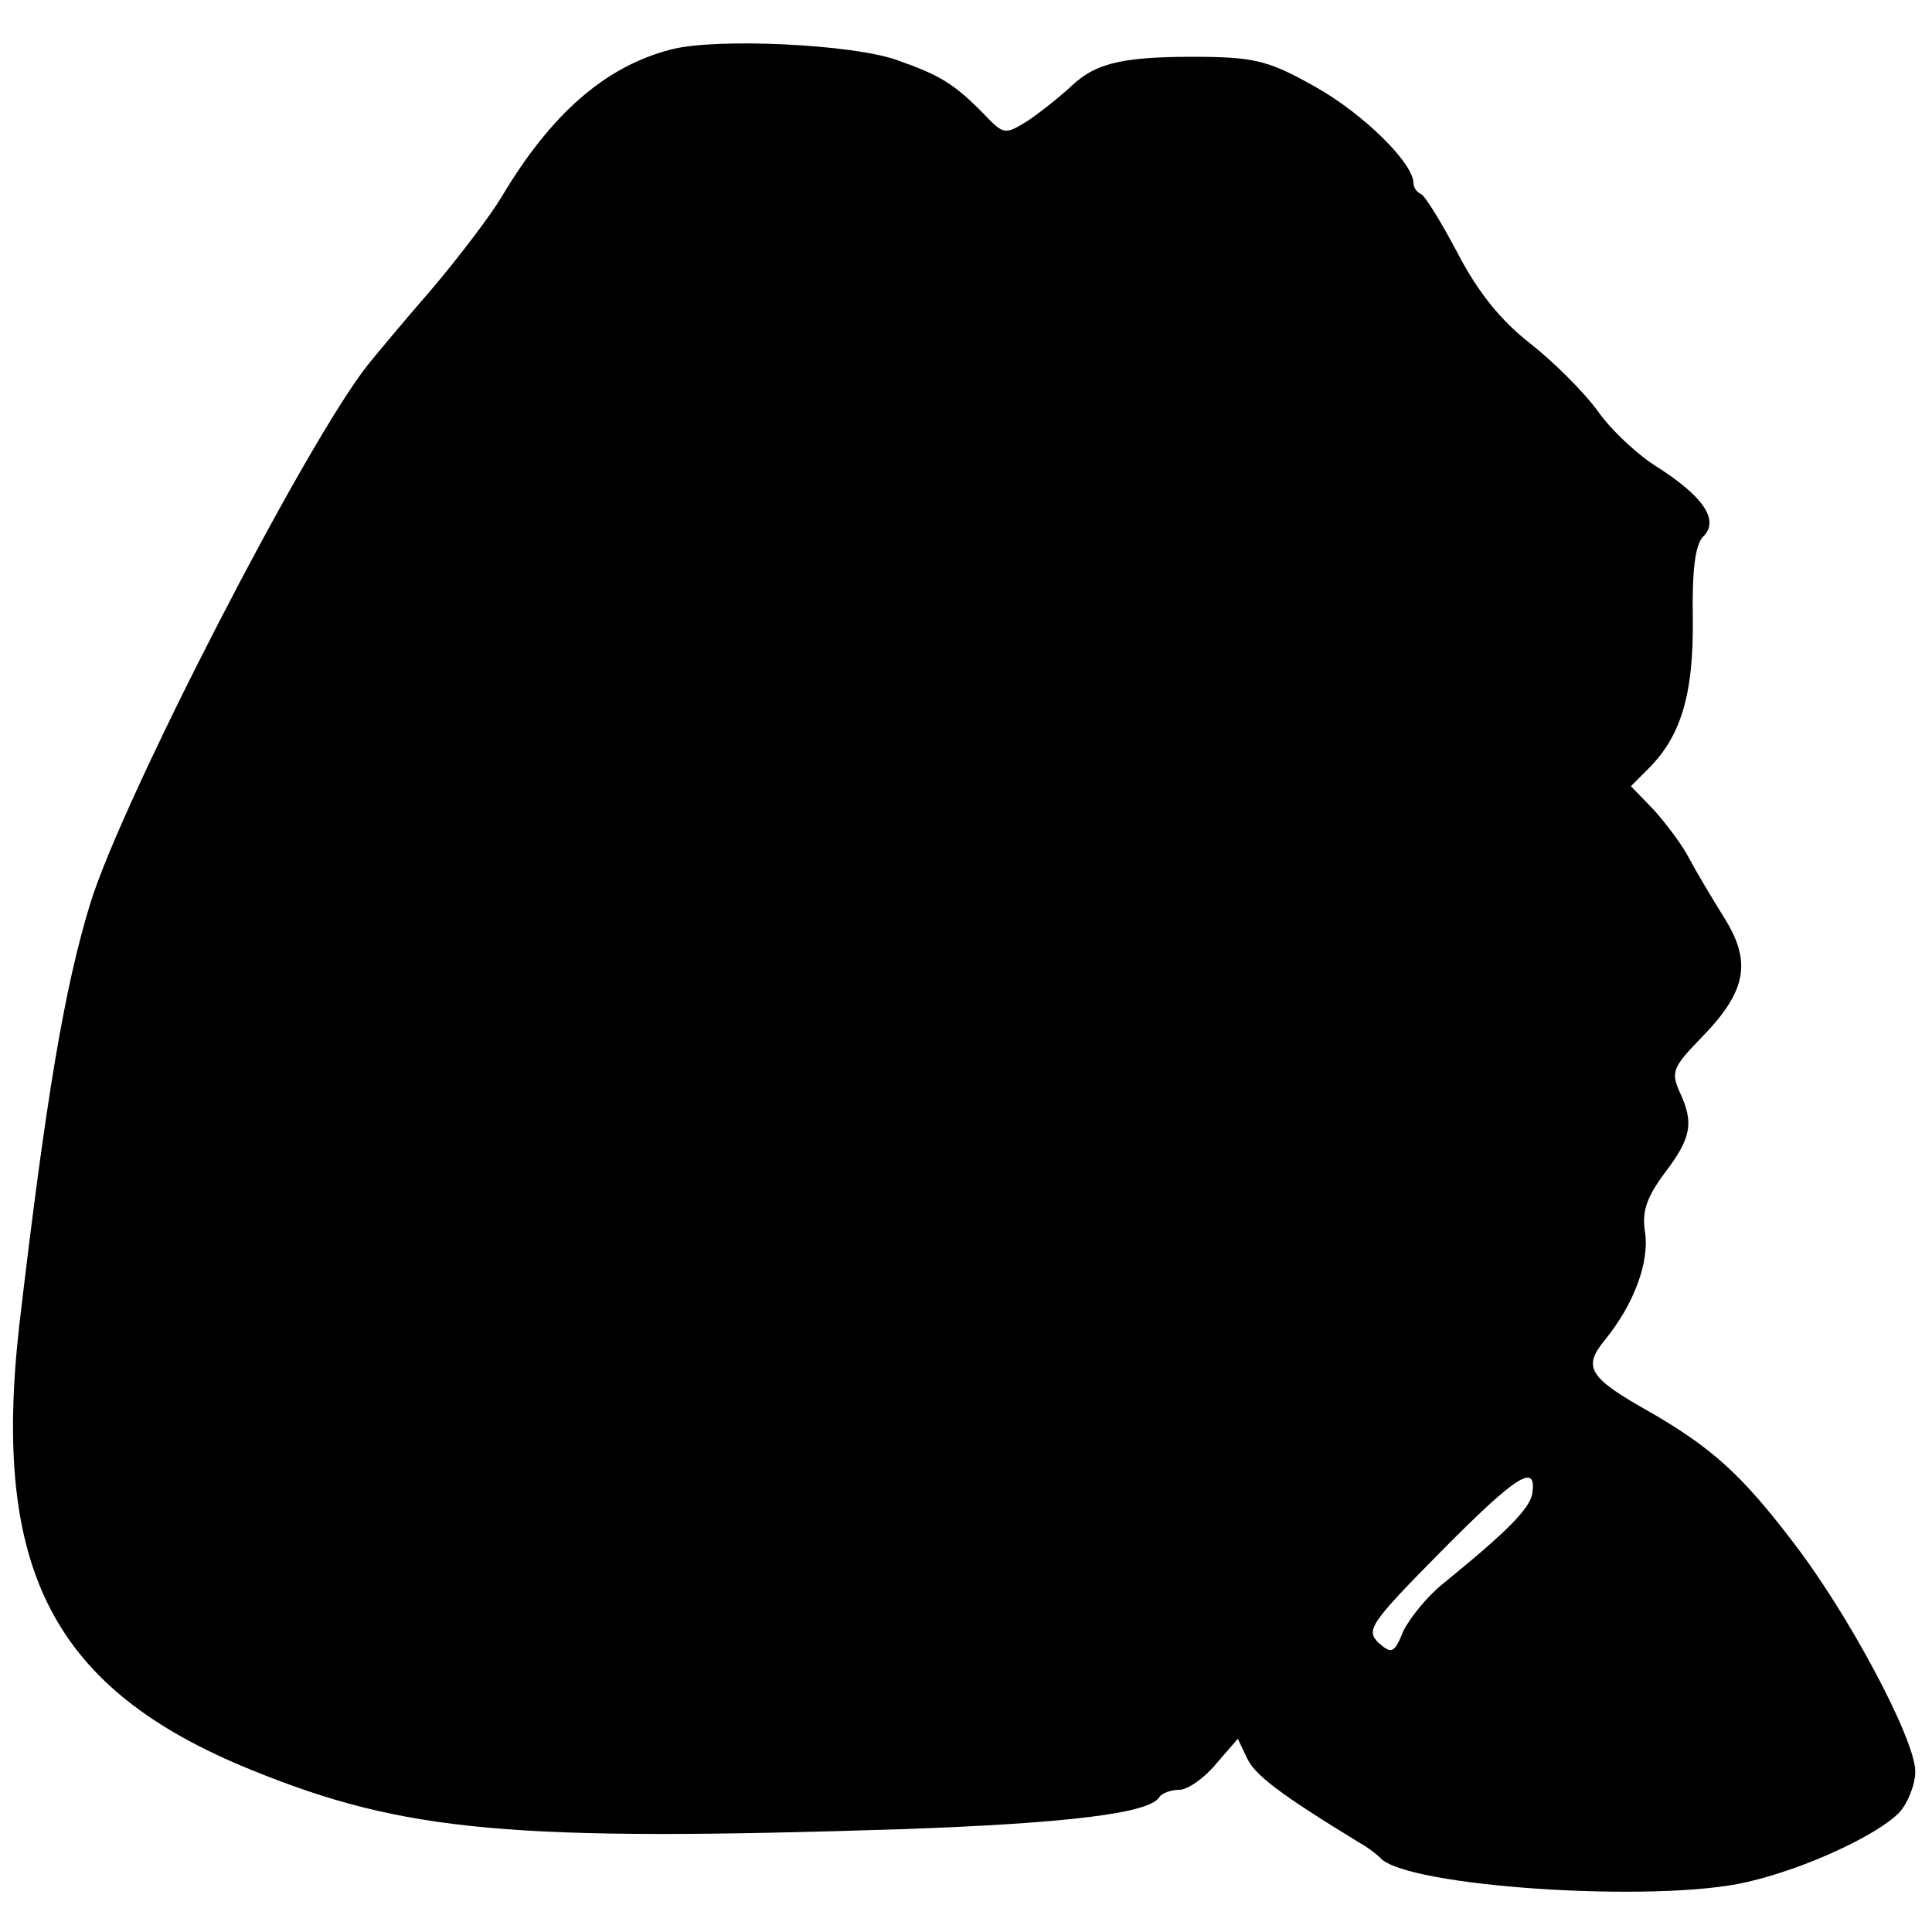
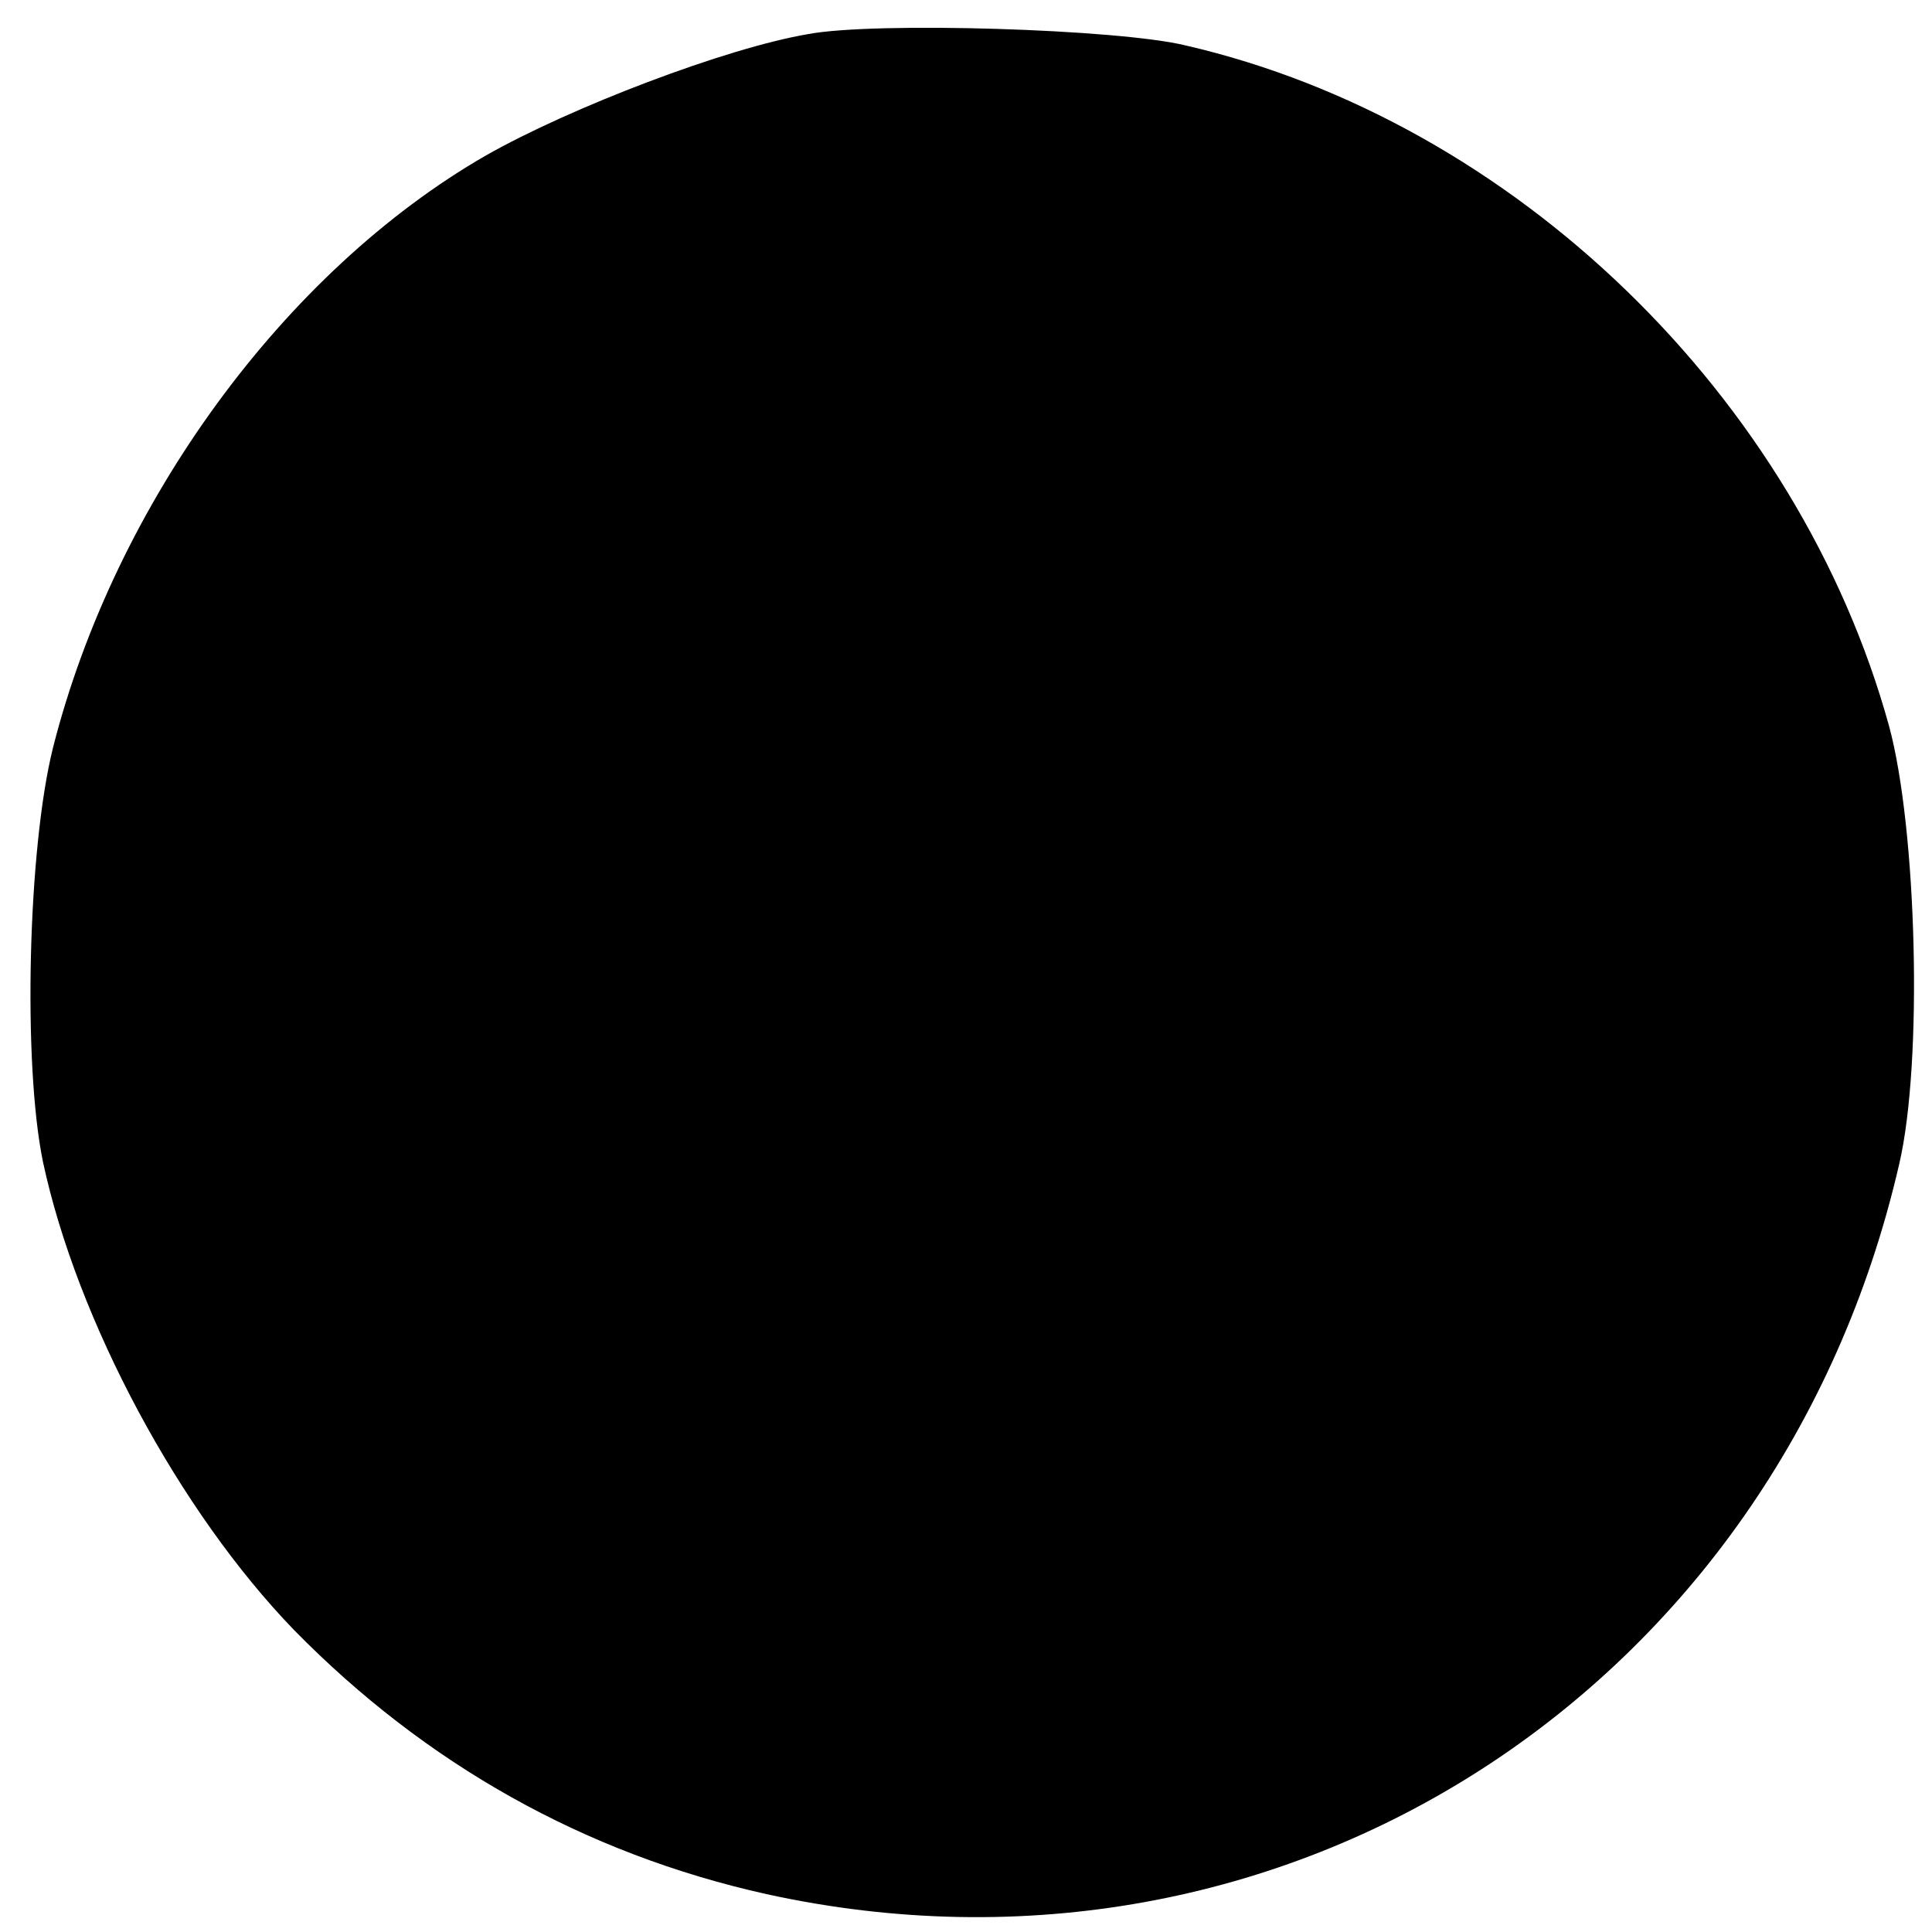
- <svg xmlns="http://www.w3.org/2000/svg" version="1.0" width="231pt" height="231pt" viewBox="0 0 231 231" preserveAspectRatio="xMidYMid meet">
-   <g transform="translate(0,231) scale(0.1,-0.1)" fill="#000000" stroke="none">
-     <path d="M803 2251 c-79 -20 -144 -77 -203 -176 -13 -22 -51 -72 -84 -111 -34 -39 -68 -80 -76 -90 -74 -93 -293 -518 -332 -644 -31 -101 -53 -232 -85 -505 -33 -293 41 -435 277 -531 184 -75 312 -86 780 -71 197 7 294 19 306 38 3 5 14 9 24 9 10 0 30 14 44 31 l26 30 11 -23 c9 -20 39 -43 134 -101 11 -6 22 -15 25 -18 29 -35 332 -55 440 -29 69 16 155 56 181 83 10 11 19 33 19 49 0 38 -79 187 -146 274 -61 80 -96 112 -170 155 -75 42 -82 54 -55 87 35 43 53 93 48 128 -4 25 1 41 23 71 32 42 36 60 18 98 -10 23 -8 29 25 63 55 56 62 91 29 144 -15 24 -34 56 -42 71 -8 16 -27 41 -42 58 l-28 29 21 21 c39 39 54 89 53 179 -1 59 3 88 12 98 20 19 2 47 -52 82 -25 15 -58 46 -74 69 -16 22 -52 58 -80 80 -36 28 -63 62 -87 108 -20 38 -40 70 -44 71 -5 2 -9 8 -9 13 0 24 -60 83 -117 115 -53 30 -71 35 -130 36 -97 1 -131 -6 -161 -34 -15 -14 -39 -33 -54 -43 -26 -16 -28 -16 -50 7 -37 38 -54 48 -105 66 -52 19 -215 27 -270 13z m1029 -1727 c-3 -18 -31 -46 -106 -107 -19 -15 -40 -41 -48 -57 -11 -27 -14 -28 -30 -14 -15 15 -10 23 75 109 90 91 115 107 109 69z" />
+ <svg xmlns="http://www.w3.org/2000/svg" version="1.0" width="153pt" height="153pt" viewBox="0 0 153 153" preserveAspectRatio="xMidYMid meet">
+   <g transform="translate(0,153) scale(0.1,-0.1)" fill="#000000" stroke="none">
+     <path d="M640 1503 c-65 -11 -188 -58 -255 -96 -160 -92 -294 -276 -343 -469 -20 -80 -24 -250 -8 -328 27 -126 108 -277 199 -371 104 -106 230 -177 374 -209 410 -90 801 161 897 578 19 81 14 266 -8 347 -72 261 -297 479 -557 539 -53 13 -246 19 -299 9z" />
  </g>
</svg>
